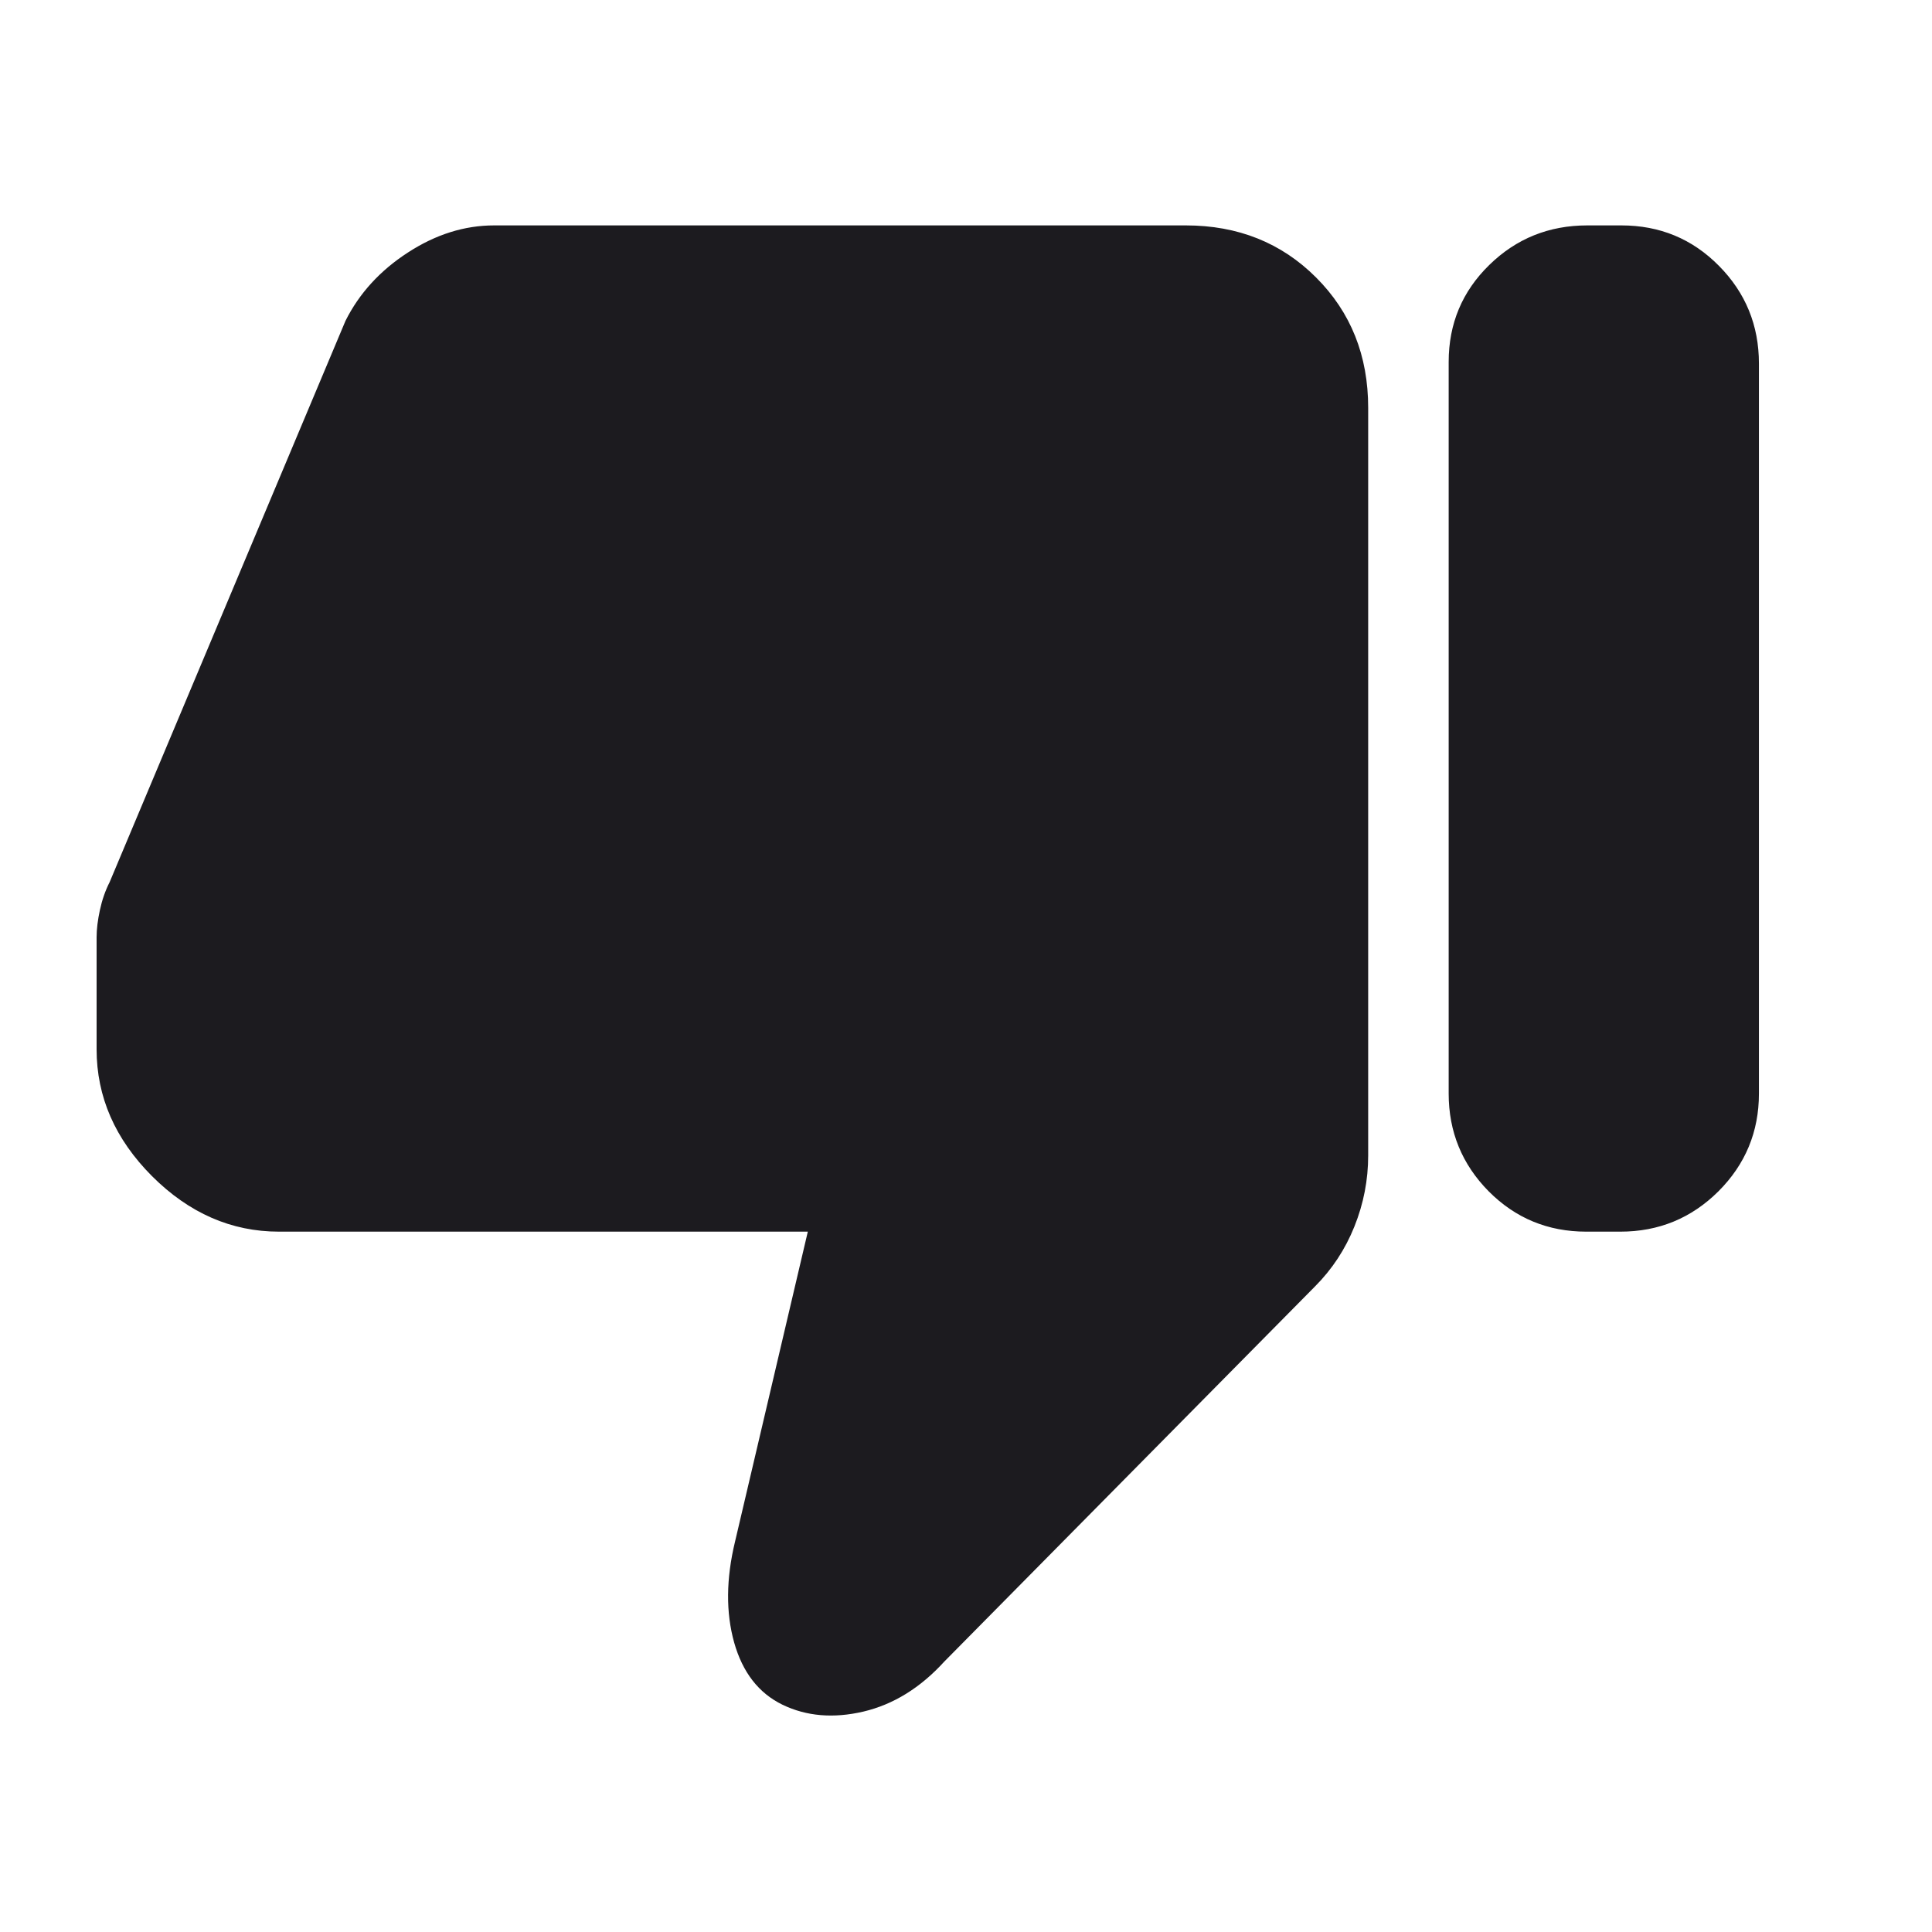
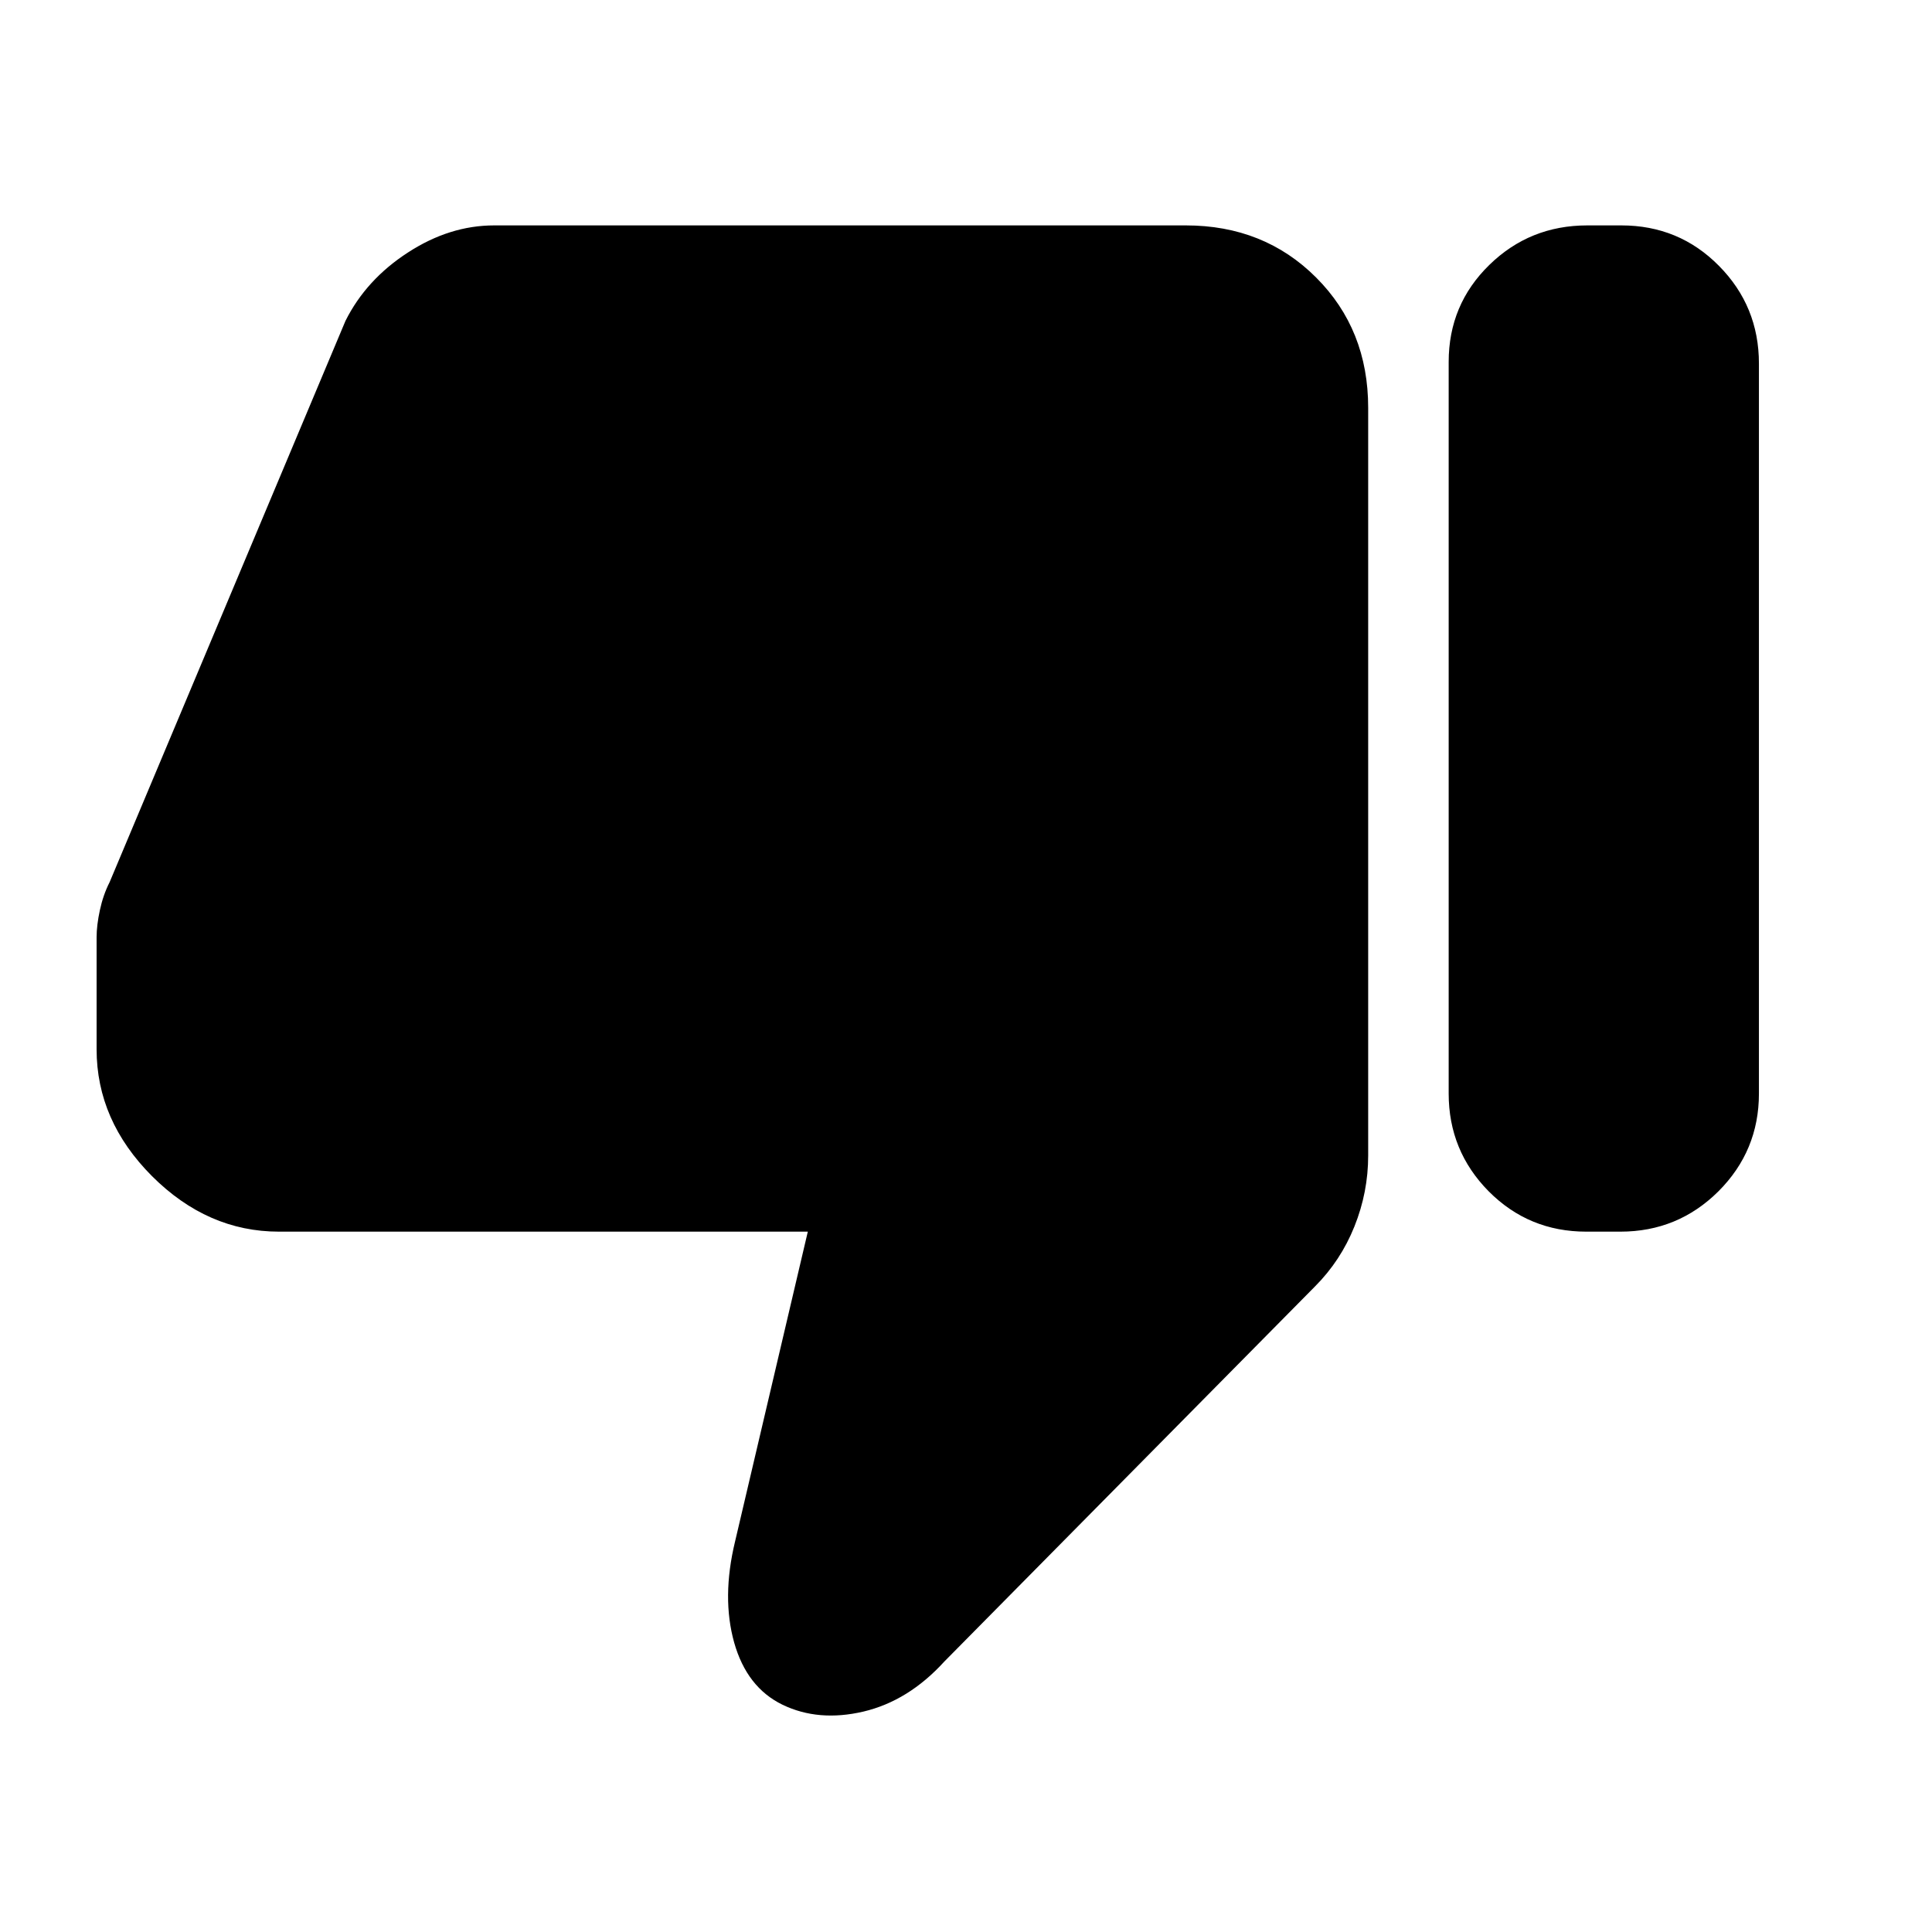
<svg xmlns="http://www.w3.org/2000/svg" width="24" height="24" viewBox="0 0 24 24" fill="none">
-   <path d="M3.466 15.3C2.874 15.3 2.349 15.07 1.889 14.611C1.43 14.151 1.2 13.626 1.2 13.034V11.643C1.2 11.543 1.214 11.43 1.241 11.305C1.268 11.18 1.308 11.064 1.362 10.958L4.292 3.985C4.463 3.644 4.721 3.361 5.067 3.137C5.413 2.912 5.77 2.8 6.139 2.8H14.731C15.378 2.8 15.918 3.016 16.349 3.447C16.781 3.879 16.996 4.418 16.996 5.066V14.354C16.996 14.658 16.939 14.952 16.825 15.236C16.711 15.52 16.548 15.767 16.337 15.979L11.731 20.64C11.433 20.967 11.098 21.174 10.725 21.262C10.352 21.349 10.018 21.32 9.721 21.177C9.425 21.033 9.225 20.776 9.12 20.404C9.016 20.032 9.019 19.614 9.131 19.15L10.035 15.3H3.466ZM20.141 2.8C20.618 2.8 21.022 2.967 21.353 3.302C21.684 3.636 21.85 4.041 21.85 4.516V13.585C21.85 14.059 21.682 14.464 21.347 14.799C21.011 15.133 20.605 15.3 20.129 15.3H19.705C19.229 15.3 18.825 15.133 18.493 14.799C18.162 14.464 17.996 14.059 17.996 13.585V4.496C17.996 4.021 18.164 3.62 18.5 3.292C18.835 2.964 19.241 2.8 19.718 2.8H20.141Z" fill="#1C1B1F" />
+   <path d="M3.466 15.3C2.874 15.3 2.349 15.07 1.889 14.611C1.43 14.151 1.2 13.626 1.2 13.034V11.643C1.2 11.543 1.214 11.43 1.241 11.305C1.268 11.18 1.308 11.064 1.362 10.958L4.292 3.985C4.463 3.644 4.721 3.361 5.067 3.137C5.413 2.912 5.77 2.8 6.139 2.8H14.731C15.378 2.8 15.918 3.016 16.349 3.447C16.781 3.879 16.996 4.418 16.996 5.066V14.354C16.996 14.658 16.939 14.952 16.825 15.236C16.711 15.52 16.548 15.767 16.337 15.979L11.731 20.64C11.433 20.967 11.098 21.174 10.725 21.262C10.352 21.349 10.018 21.32 9.721 21.177C9.425 21.033 9.225 20.776 9.12 20.404C9.016 20.032 9.019 19.614 9.131 19.15L10.035 15.3H3.466ZM20.141 2.8C20.618 2.8 21.022 2.967 21.353 3.302C21.684 3.636 21.85 4.041 21.85 4.516V13.585C21.85 14.059 21.682 14.464 21.347 14.799C21.011 15.133 20.605 15.3 20.129 15.3H19.705C19.229 15.3 18.825 15.133 18.493 14.799C18.162 14.464 17.996 14.059 17.996 13.585V4.496C17.996 4.021 18.164 3.62 18.5 3.292C18.835 2.964 19.241 2.8 19.718 2.8H20.141Z" fill="currentColor" />
</svg>
